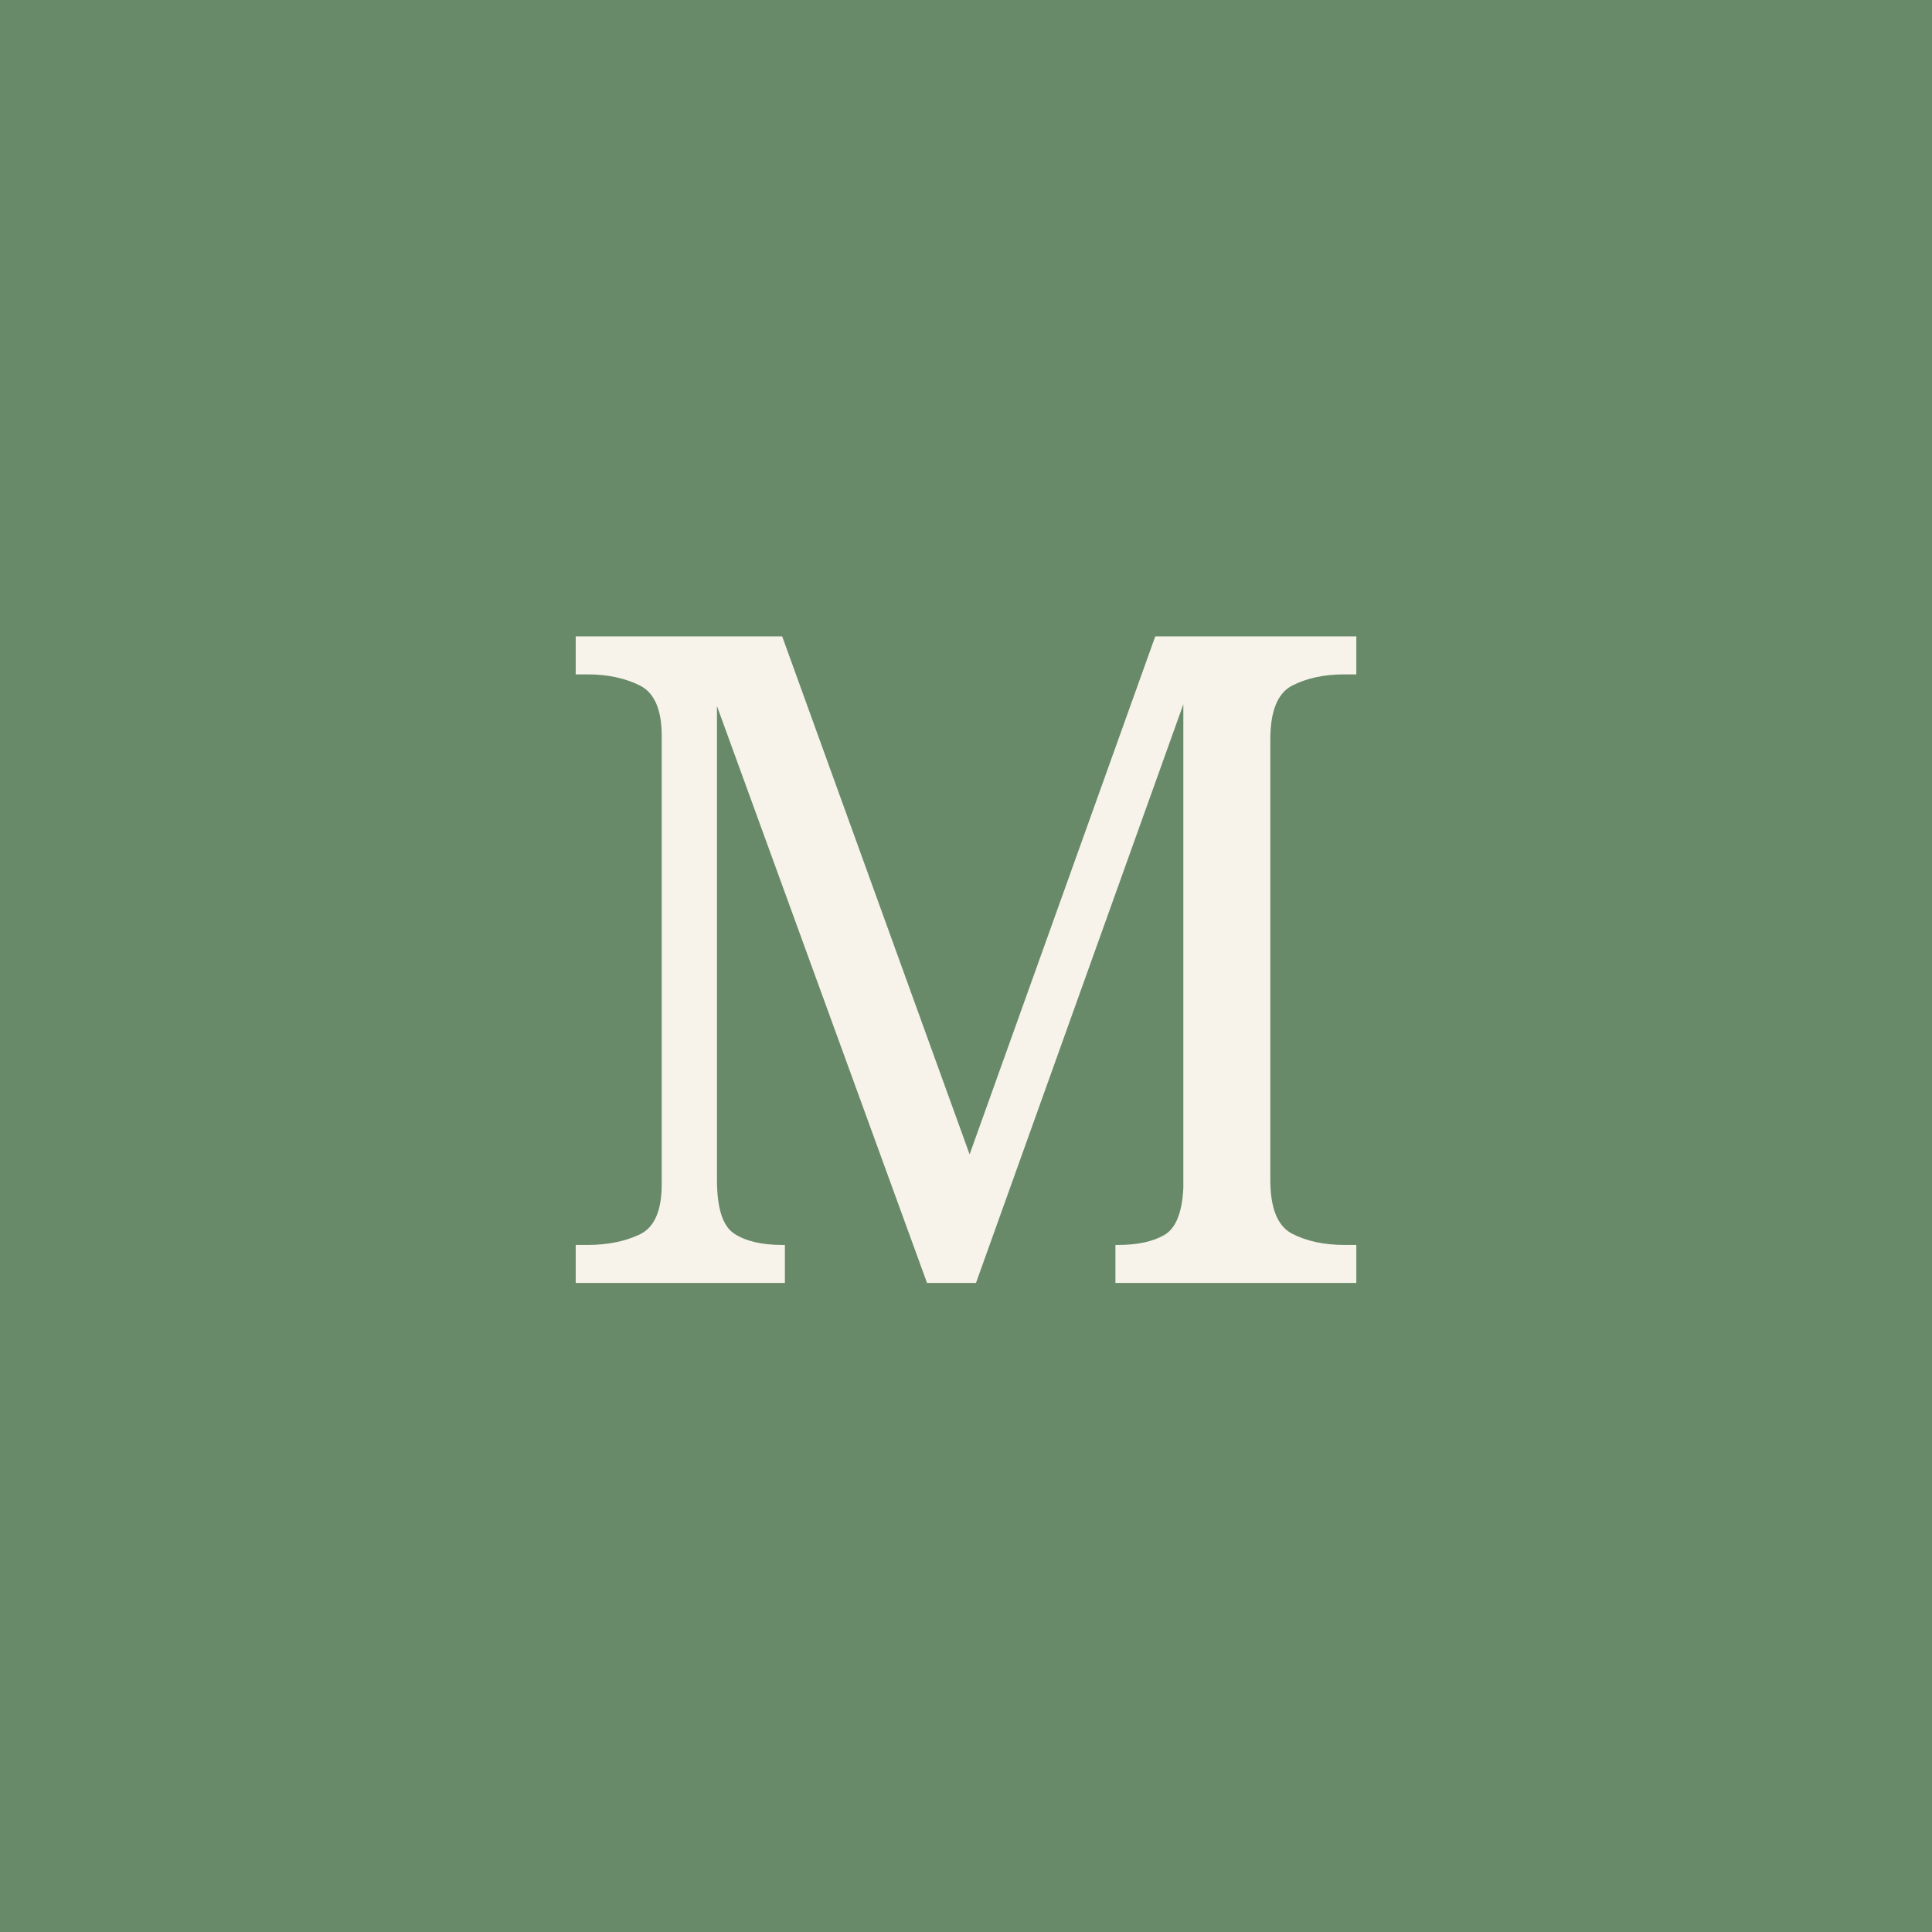
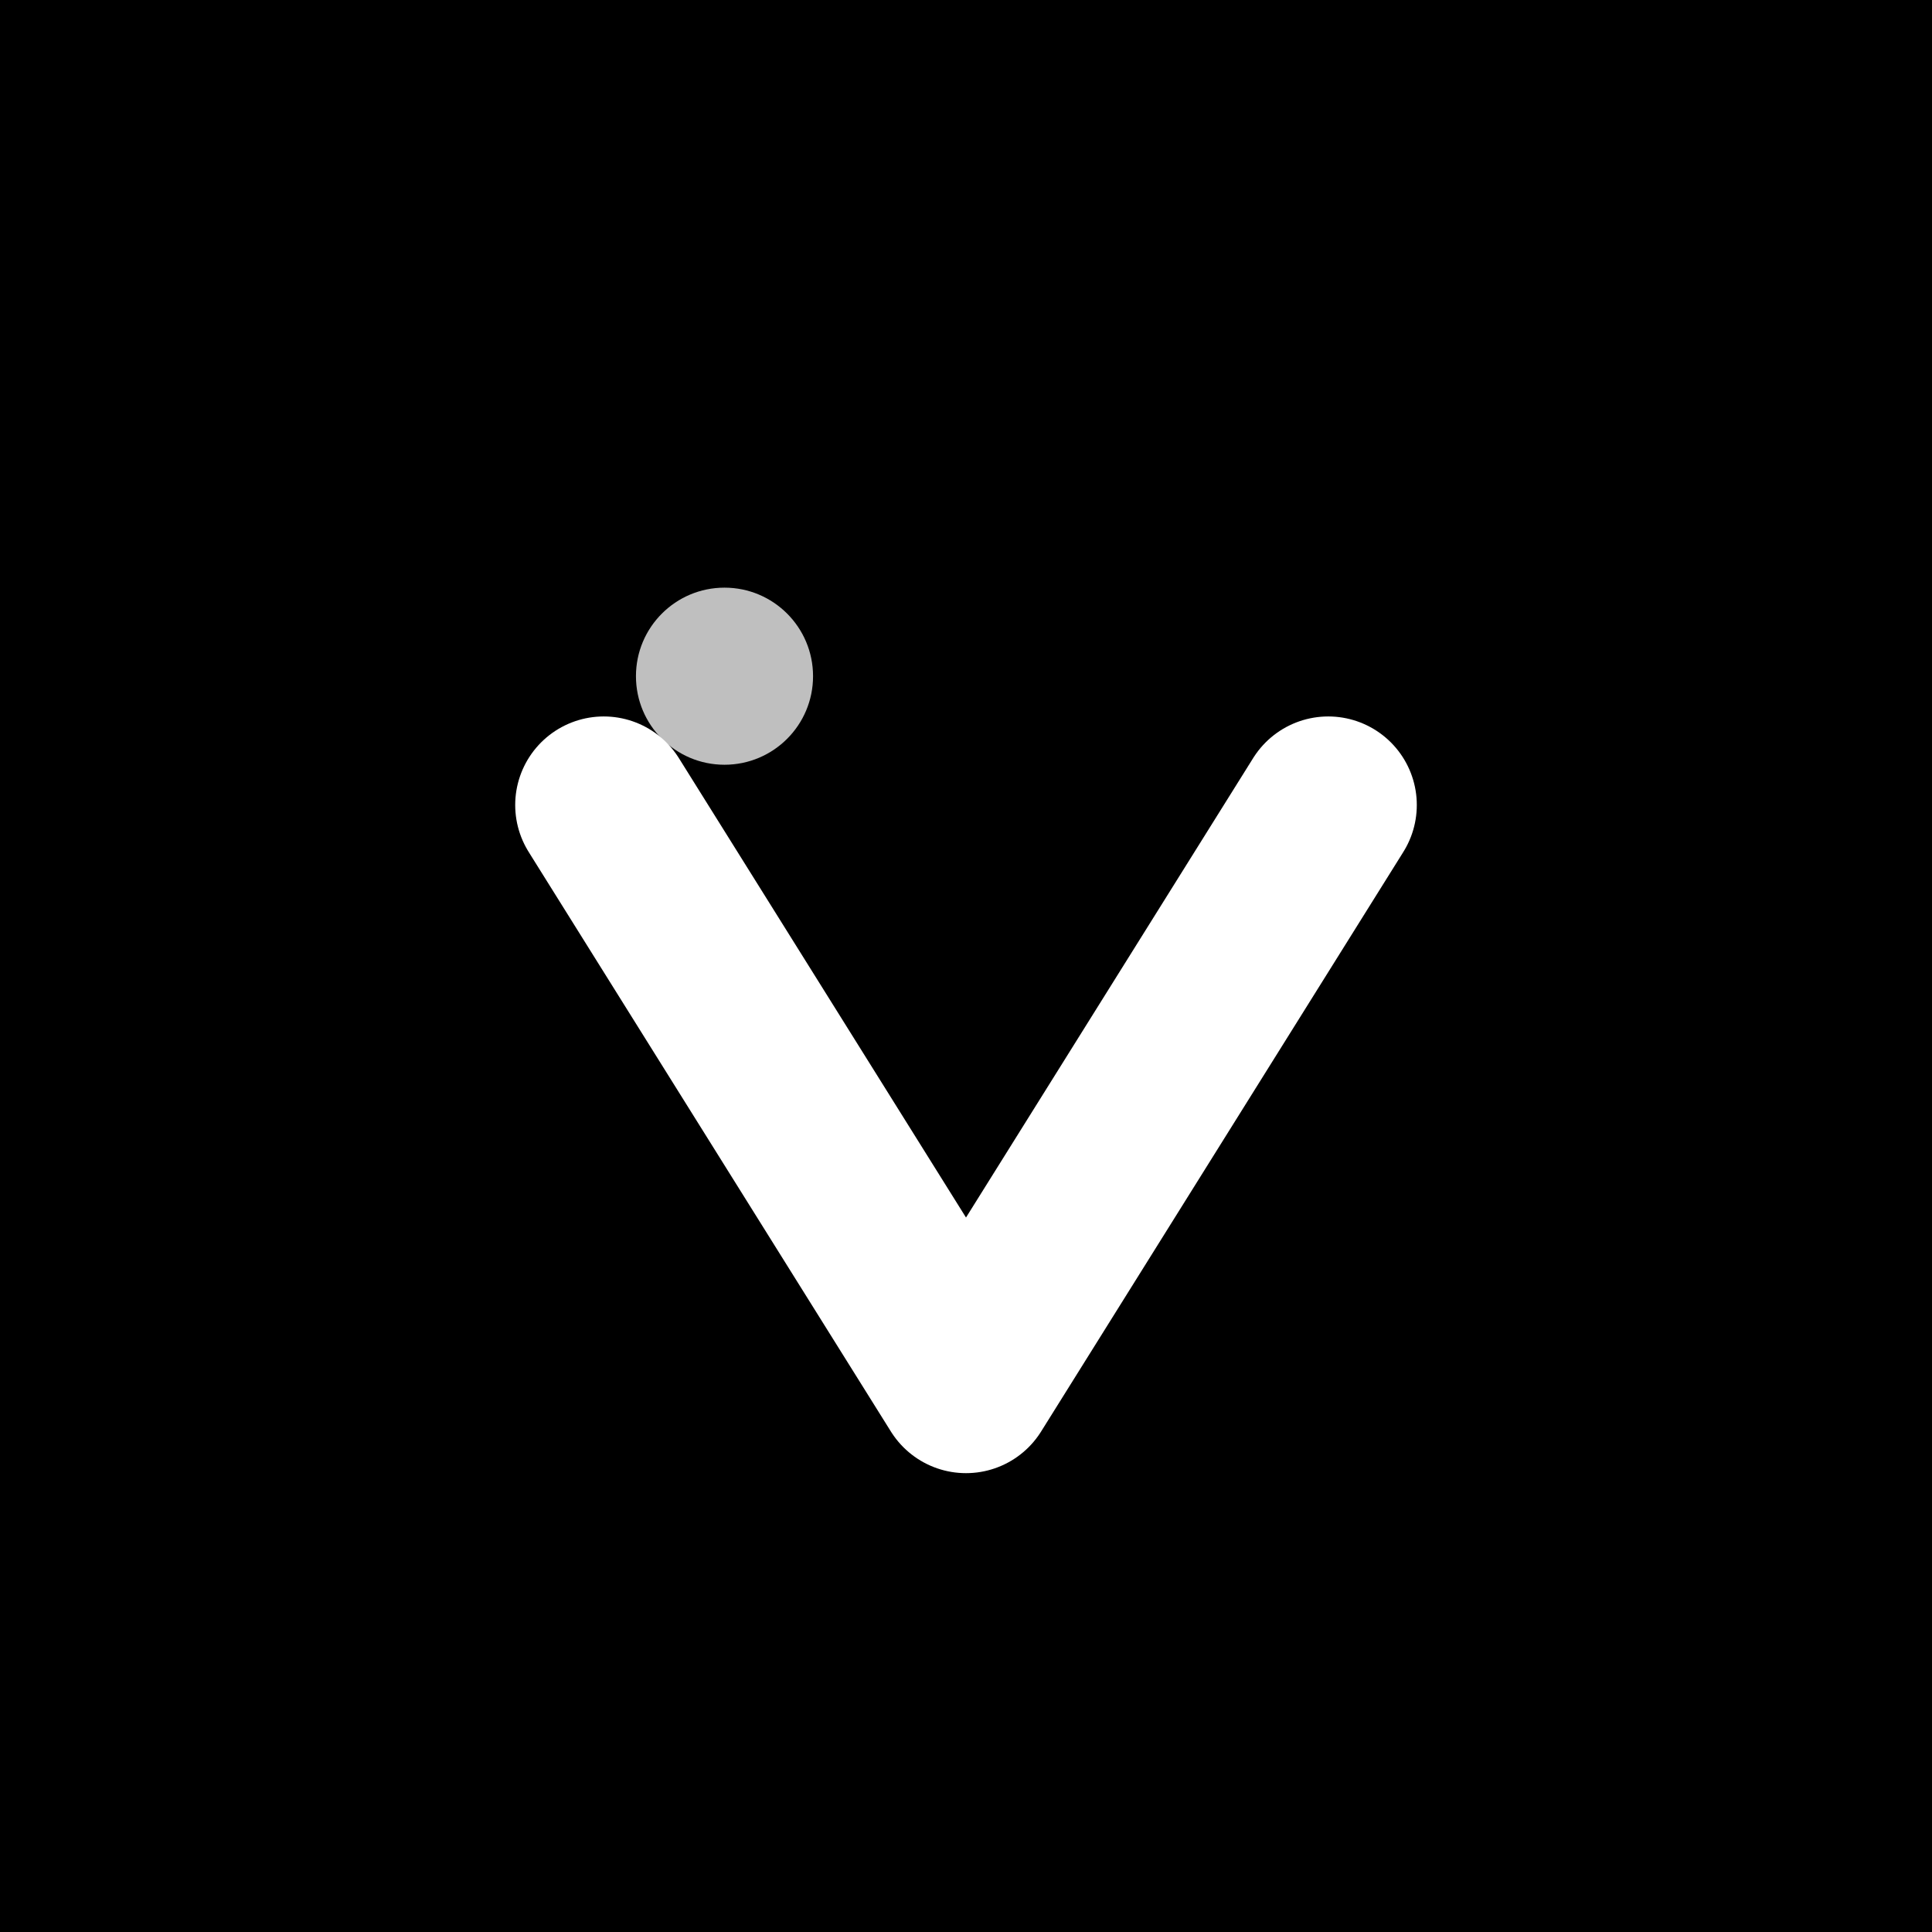
- <svg xmlns="http://www.w3.org/2000/svg" viewBox="0 0 512 512">
-   <rect width="512" height="512" fill="#688a68" />
-   <text x="256" y="340" text-anchor="middle" font-family="Georgia, serif" font-size="240" font-weight="500" fill="#f7f3eb">M</text>
+ <svg xmlns="http://www.w3.org/2000/svg" viewBox="0 0 24 24">
+   <rect width="24" height="24" fill="oklch(50% 0.10 195)" />
+   <path d="M7.5 10 L12 17.2 L16.5 10" fill="none" stroke="white" stroke-width="2.2" stroke-linecap="round" stroke-linejoin="round" />
+   <circle cx="9" cy="8.4" r="1.1" fill="white" opacity="0.75" />
</svg>
